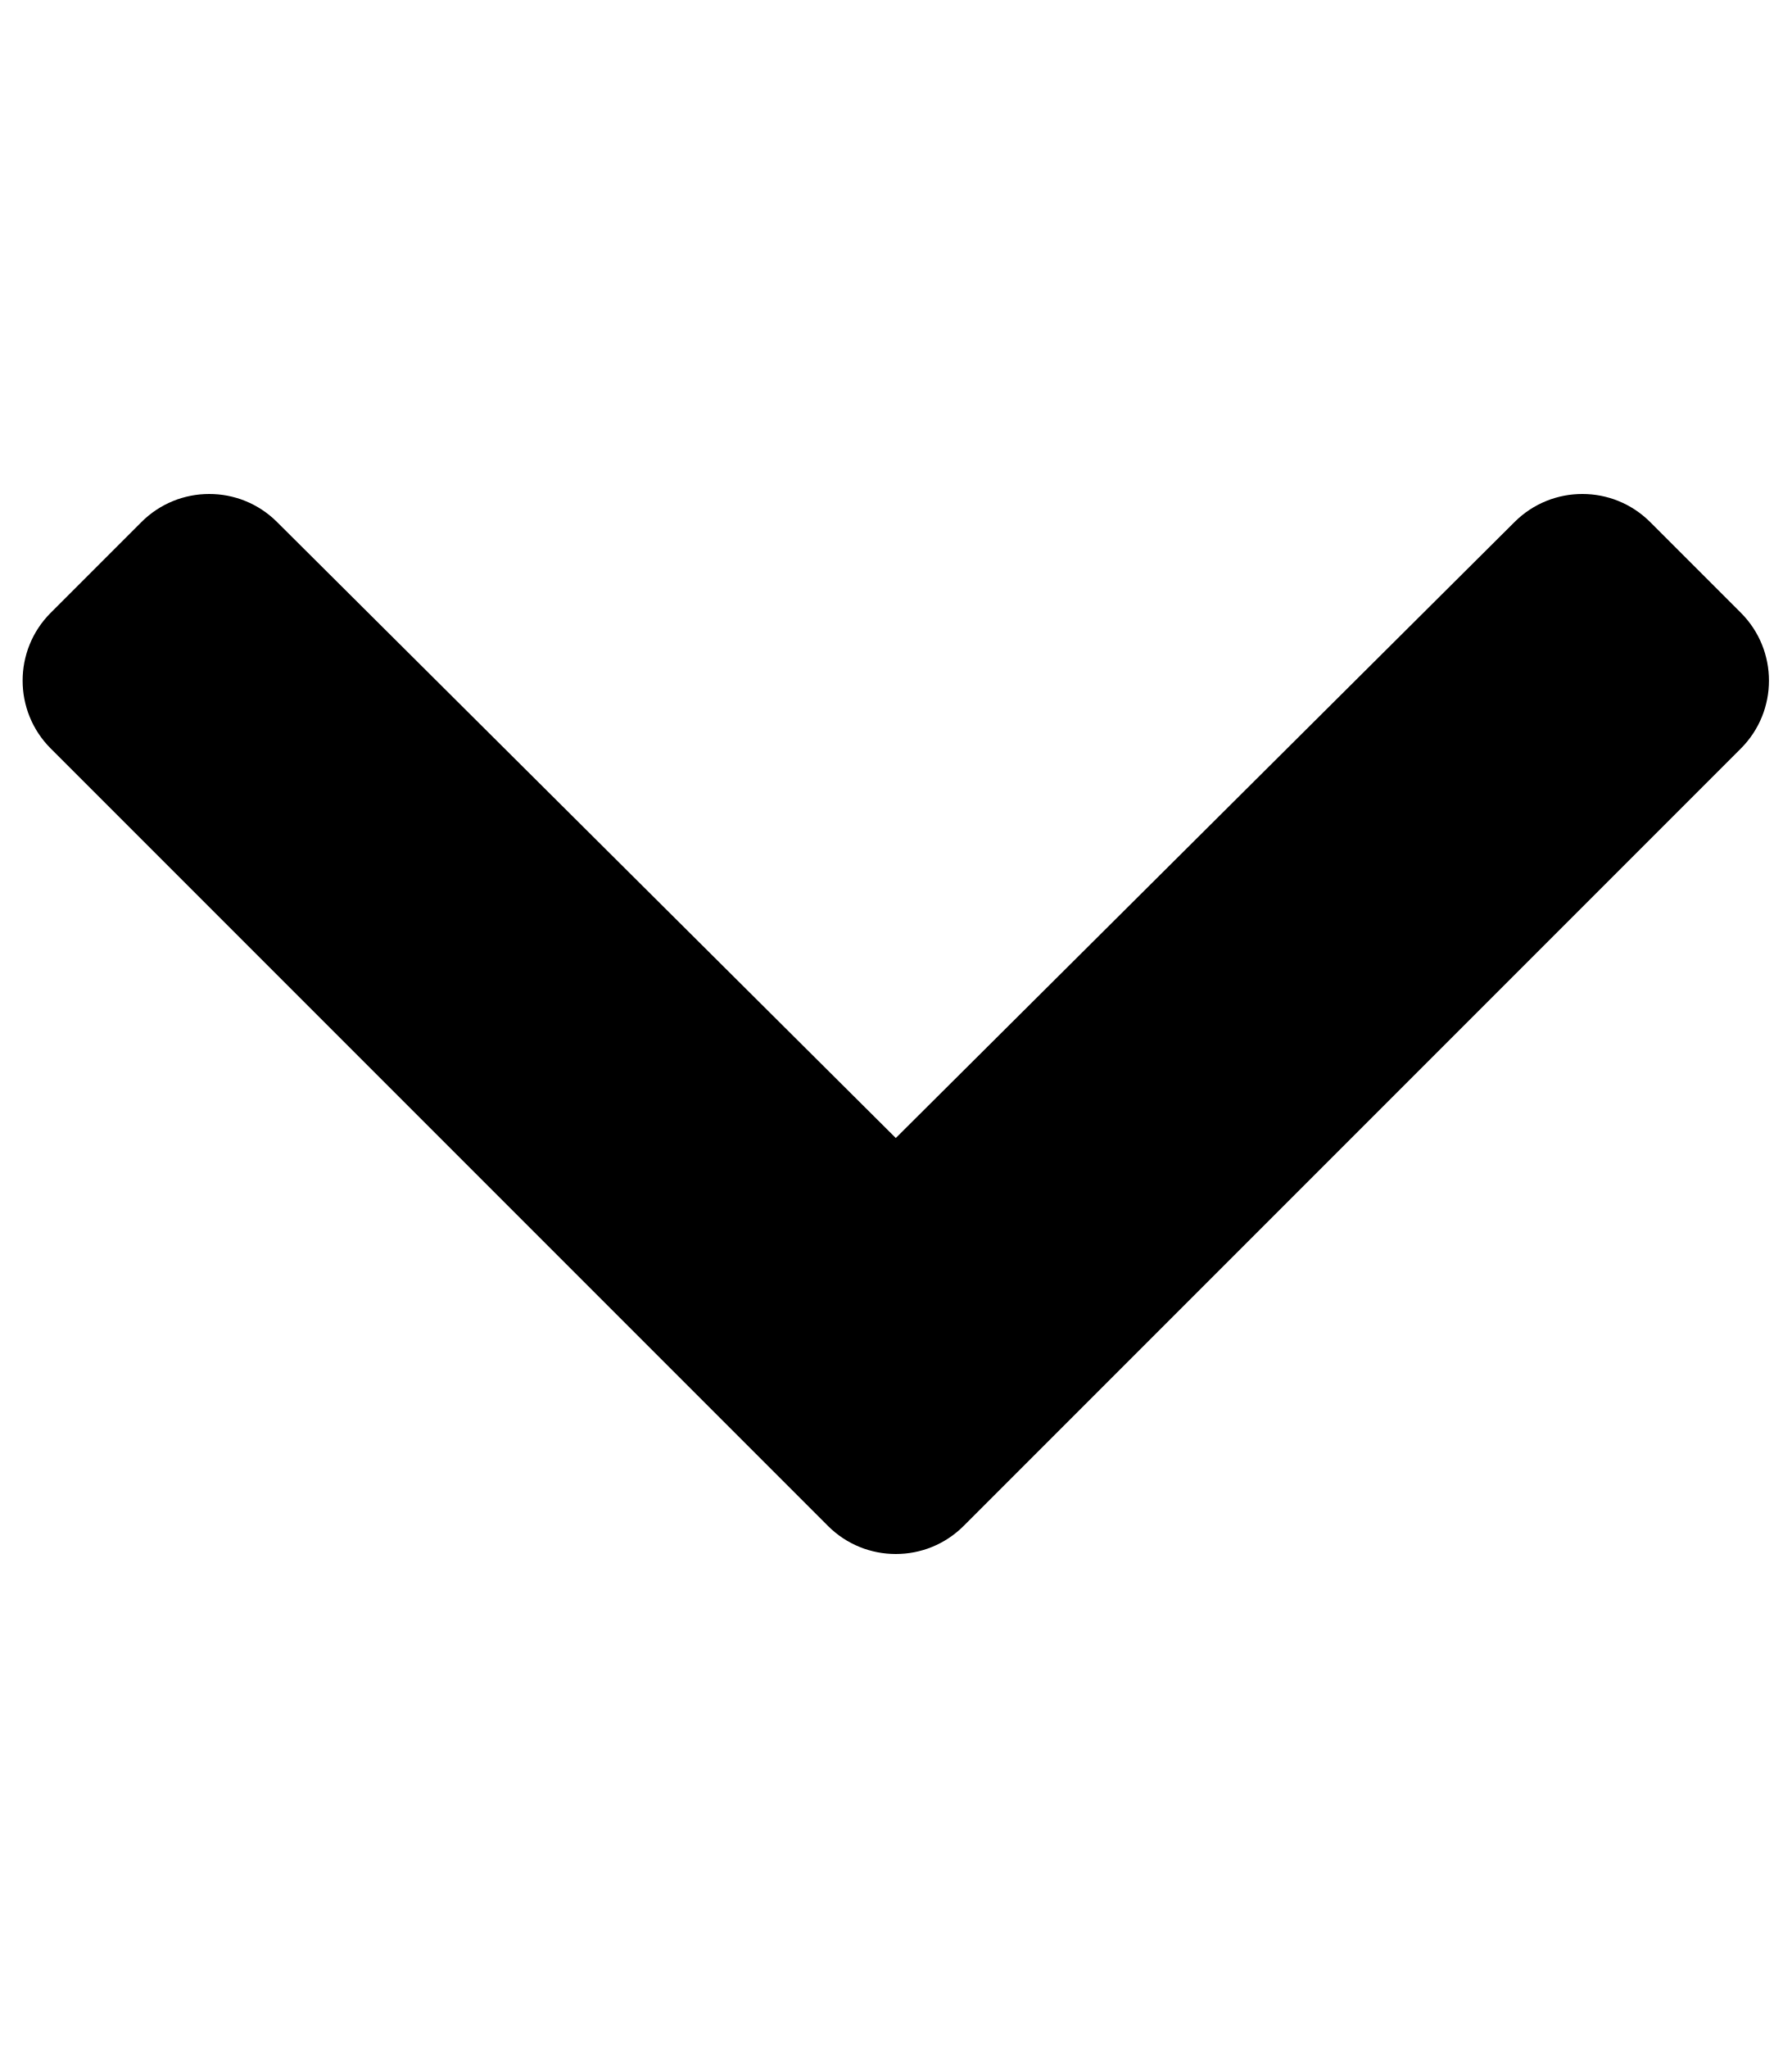
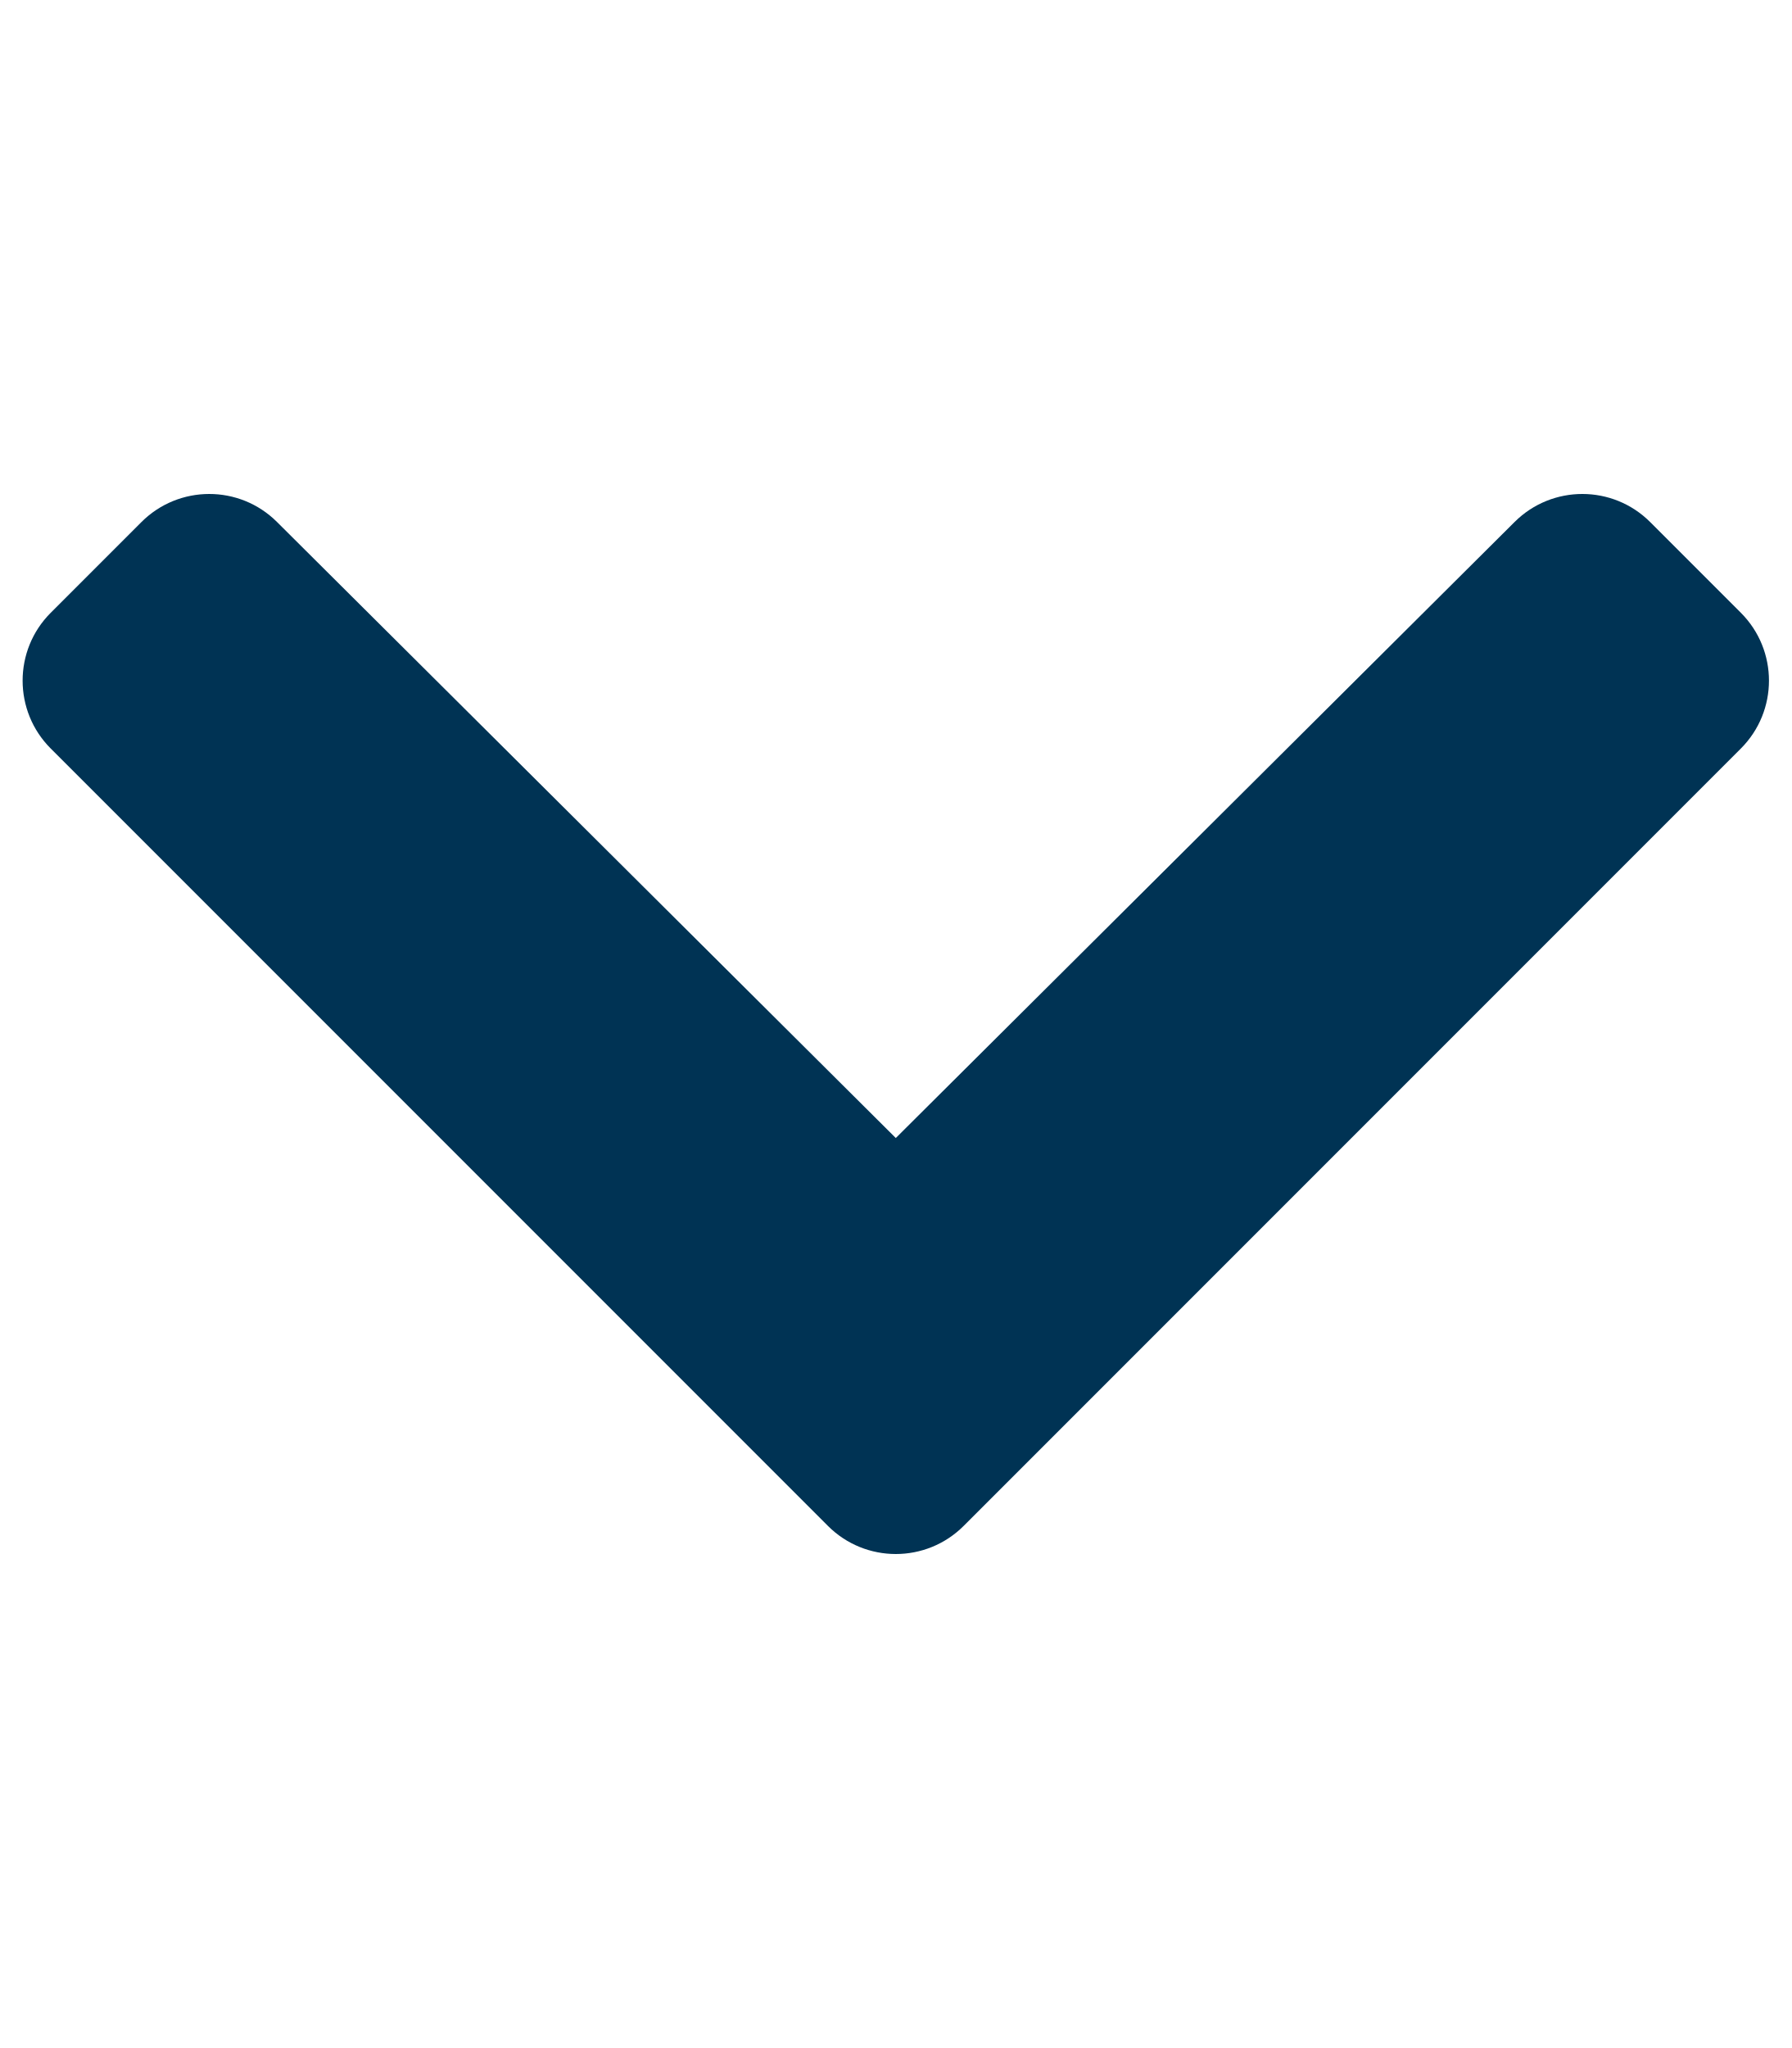
<svg xmlns="http://www.w3.org/2000/svg" aria-hidden="true" focusable="false" data-prefix="fas" data-icon="chevron-down" class="svg-inline--fa fa-chevron-down fa-w-14" role="img" viewBox="0 0 448 512">
-   <path fill="currentColor" d="M207.029 381.476L12.686 187.132c-9.373-9.373-9.373-24.569 0-33.941l22.667-22.667c9.357-9.357 24.522-9.375 33.901-.04L224 284.505l154.745-154.021c9.379-9.335 24.544-9.317 33.901.04l22.667 22.667c9.373 9.373 9.373 24.569 0 33.941L240.971 381.476c-9.373 9.372-24.569 9.372-33.942 0z" />
+   <path fill="#003354" d="M207.029 381.476L12.686 187.132c-9.373-9.373-9.373-24.569 0-33.941l22.667-22.667c9.357-9.357 24.522-9.375 33.901-.04L224 284.505l154.745-154.021c9.379-9.335 24.544-9.317 33.901.04l22.667 22.667c9.373 9.373 9.373 24.569 0 33.941L240.971 381.476c-9.373 9.372-24.569 9.372-33.942 0z" />
</svg>
